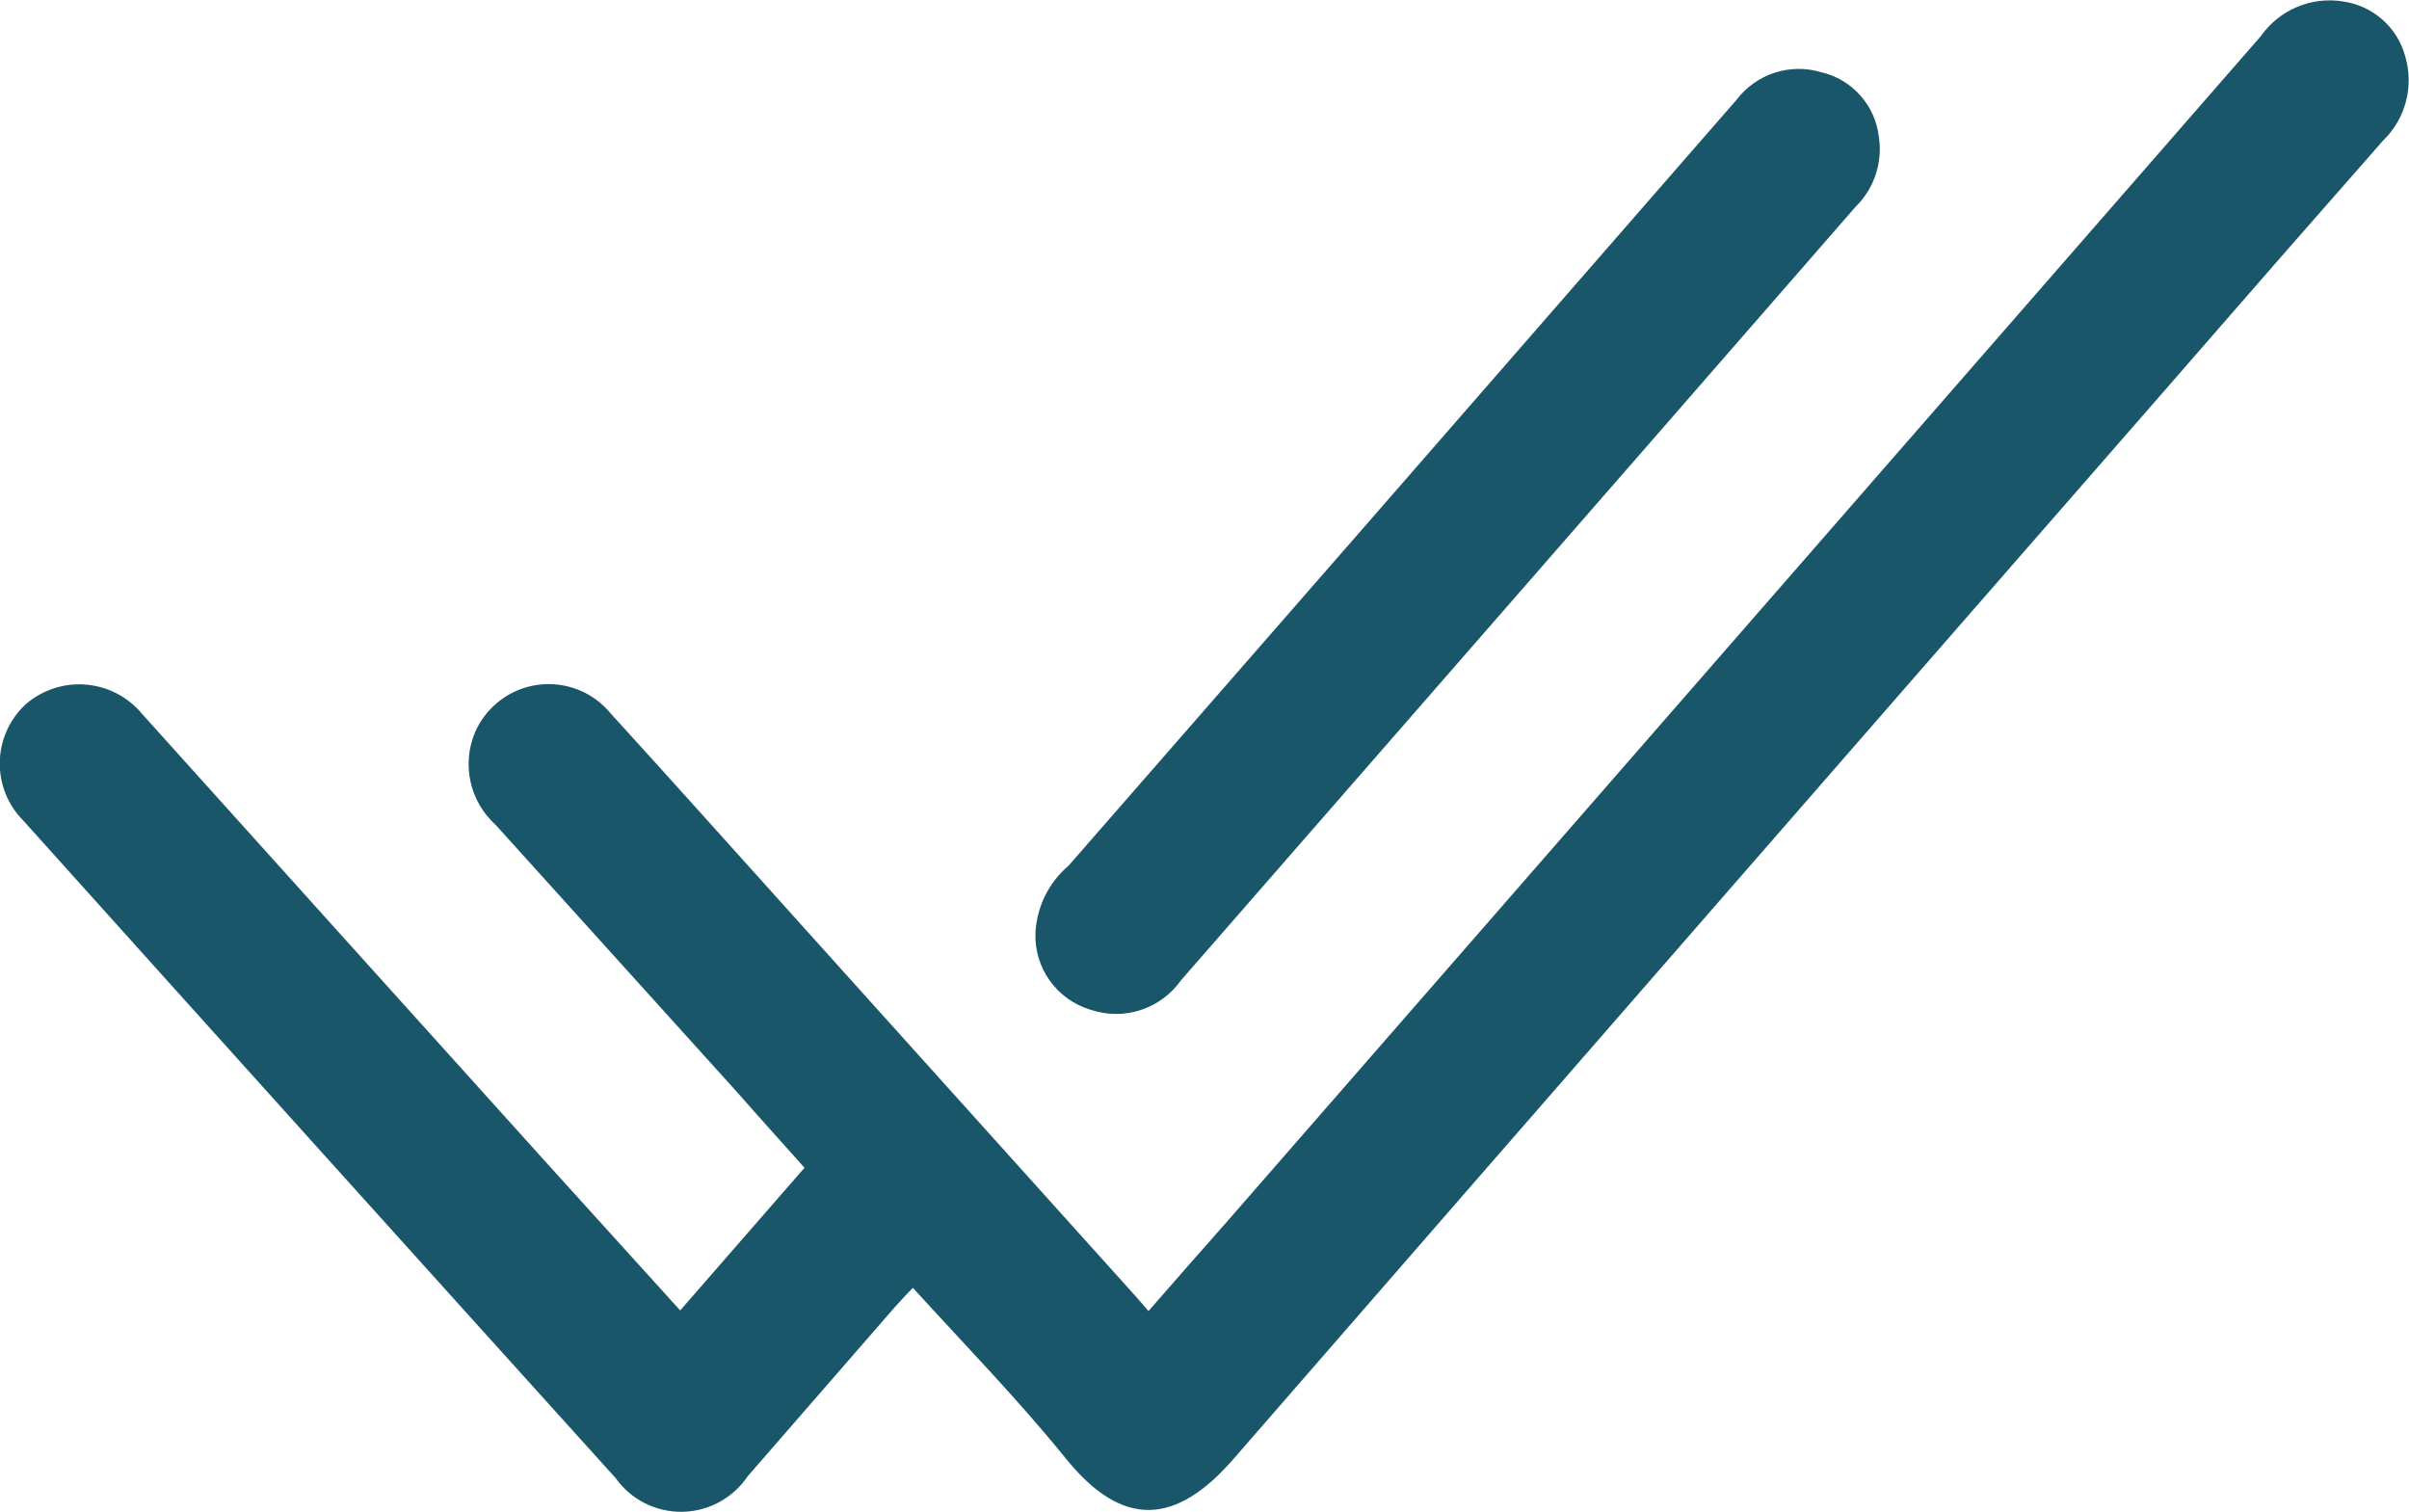
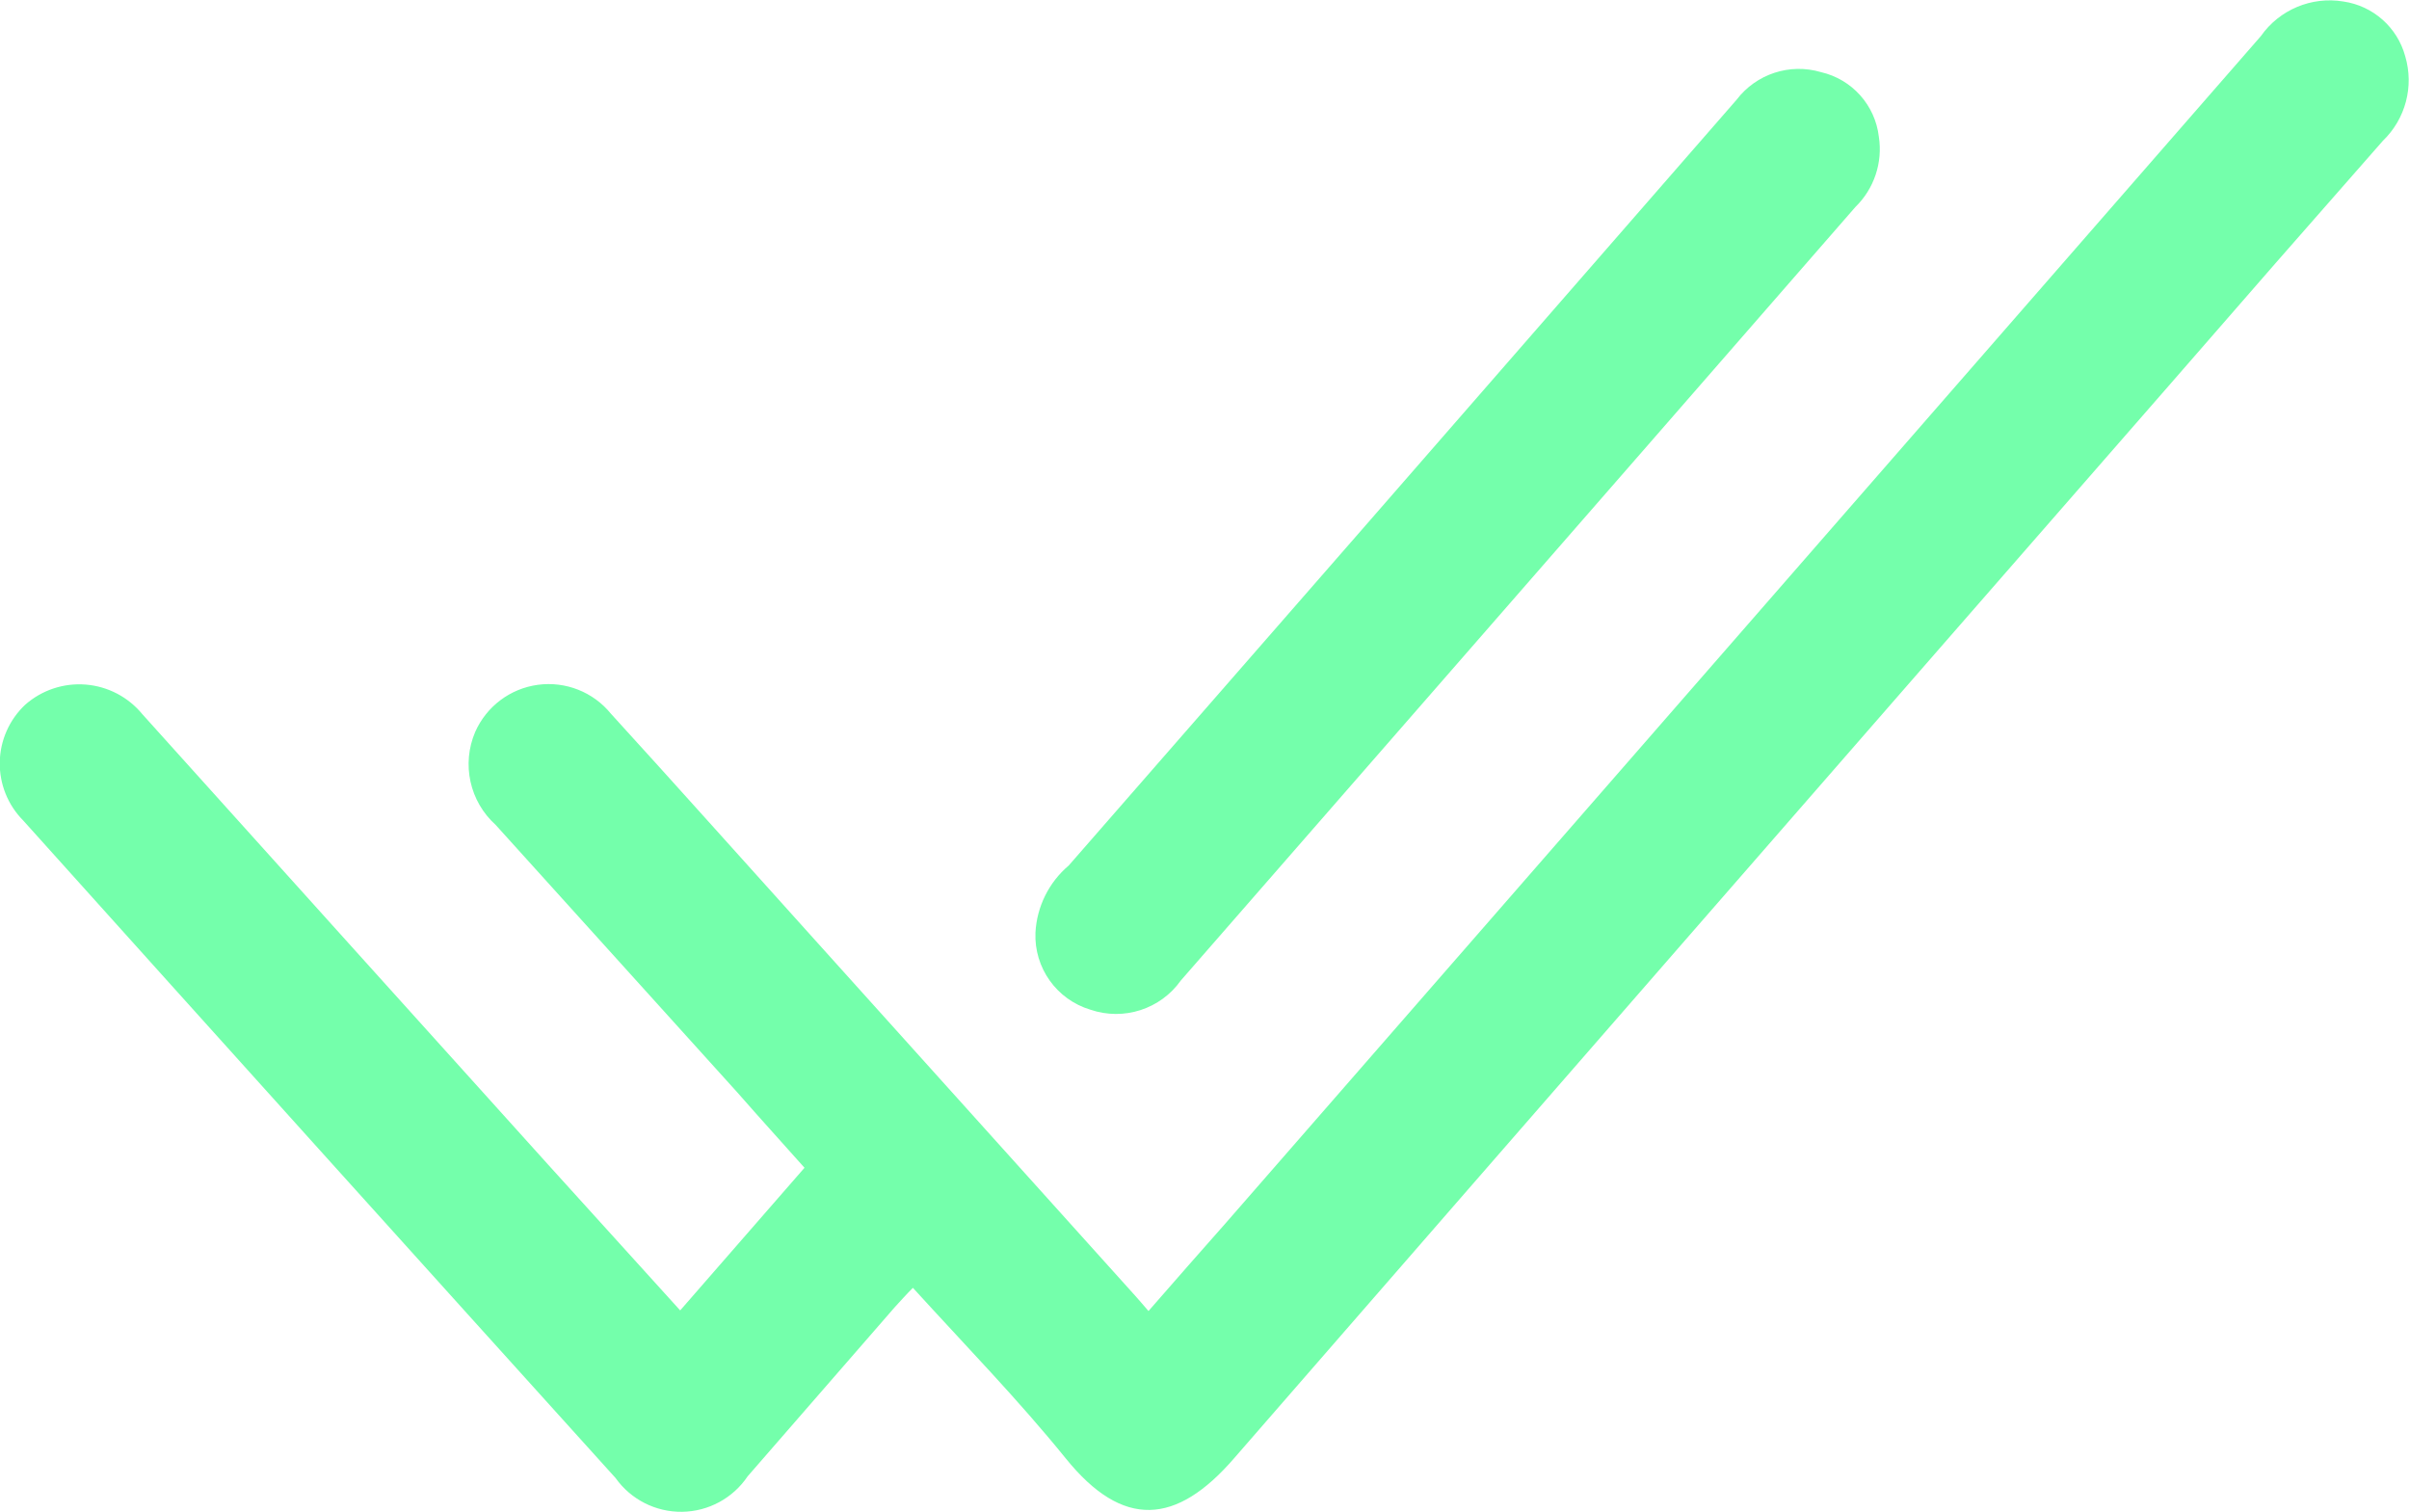
<svg xmlns="http://www.w3.org/2000/svg" width="19.203" height="12.049" viewBox="0 0 19.203 12.049">
  <g id="Layer_2" data-name="Layer 2" transform="translate(0 0)">
    <g id="Layer_1" data-name="Layer 1" transform="translate(0 0)">
-       <path id="Path_2250" data-name="Path 2250" d="M5.422,10.445l.991-1.137c-.185-.208-.36-.4-.535-.6Q4.915,7.641,3.951,6.575a.652.652,0,0,1-.163-.741A.64.64,0,0,1,4.87,5.689c.521.571,1.035,1.148,1.553,1.722l2.626,2.917c.031.034.06.069.106.122.212-.243.417-.477.62-.706L18.022.288A.67.67,0,0,1,18.68.012a.6.6,0,0,1,.493.437.67.67,0,0,1-.178.673q-.858.975-1.709,1.955-3.728,4.27-7.449,8.547c-.46.532-.886.565-1.342,0-.378-.467-.8-.9-1.218-1.359-.053.053-.1.106-.146.156L5.96,11.767a.64.64,0,0,1-1.053.014Q2.542,9.163.185,6.54A.644.644,0,0,1,.2,5.618a.651.651,0,0,1,.935.075q1.62,1.8,3.237,3.593Z" transform="translate(0 0)" fill="#1a5669" />
-       <path id="Path_2251" data-name="Path 2251" d="M155.83,17.239a.753.753,0,0,1,.265-.535q1.192-1.364,2.383-2.73l2.941-3.374a.623.623,0,0,1,.673-.22.6.6,0,0,1,.461.515.644.644,0,0,1-.187.56q-1.609,1.847-3.216,3.688l-2.161,2.477a.633.633,0,0,1-.721.233A.615.615,0,0,1,155.83,17.239Z" transform="translate(-147.576 -9.805)" fill="#1a5669" />
+       <path id="Path_2250" data-name="Path 2250" d="M5.422,10.445l.991-1.137c-.185-.208-.36-.4-.535-.6Q4.915,7.641,3.951,6.575a.652.652,0,0,1-.163-.741A.64.64,0,0,1,4.87,5.689c.521.571,1.035,1.148,1.553,1.722l2.626,2.917c.031.034.06.069.106.122.212-.243.417-.477.62-.706L18.022.288A.67.67,0,0,1,18.68.012a.6.6,0,0,1,.493.437.67.67,0,0,1-.178.673q-.858.975-1.709,1.955-3.728,4.27-7.449,8.547c-.46.532-.886.565-1.342,0-.378-.467-.8-.9-1.218-1.359-.053.053-.1.106-.146.156L5.96,11.767a.64.64,0,0,1-1.053.014Q2.542,9.163.185,6.54A.644.644,0,0,1,.2,5.618a.651.651,0,0,1,.935.075q1.62,1.8,3.237,3.593Z" transform="translate(0 0)" fill="#74ffab" />
+       <path id="Path_2251" data-name="Path 2251" d="M155.83,17.239a.753.753,0,0,1,.265-.535q1.192-1.364,2.383-2.73l2.941-3.374a.623.623,0,0,1,.673-.22.6.6,0,0,1,.461.515.644.644,0,0,1-.187.56q-1.609,1.847-3.216,3.688l-2.161,2.477a.633.633,0,0,1-.721.233A.615.615,0,0,1,155.83,17.239Z" transform="translate(-147.576 -9.805)" fill="#74ffab" />
    </g>
  </g>
</svg>
